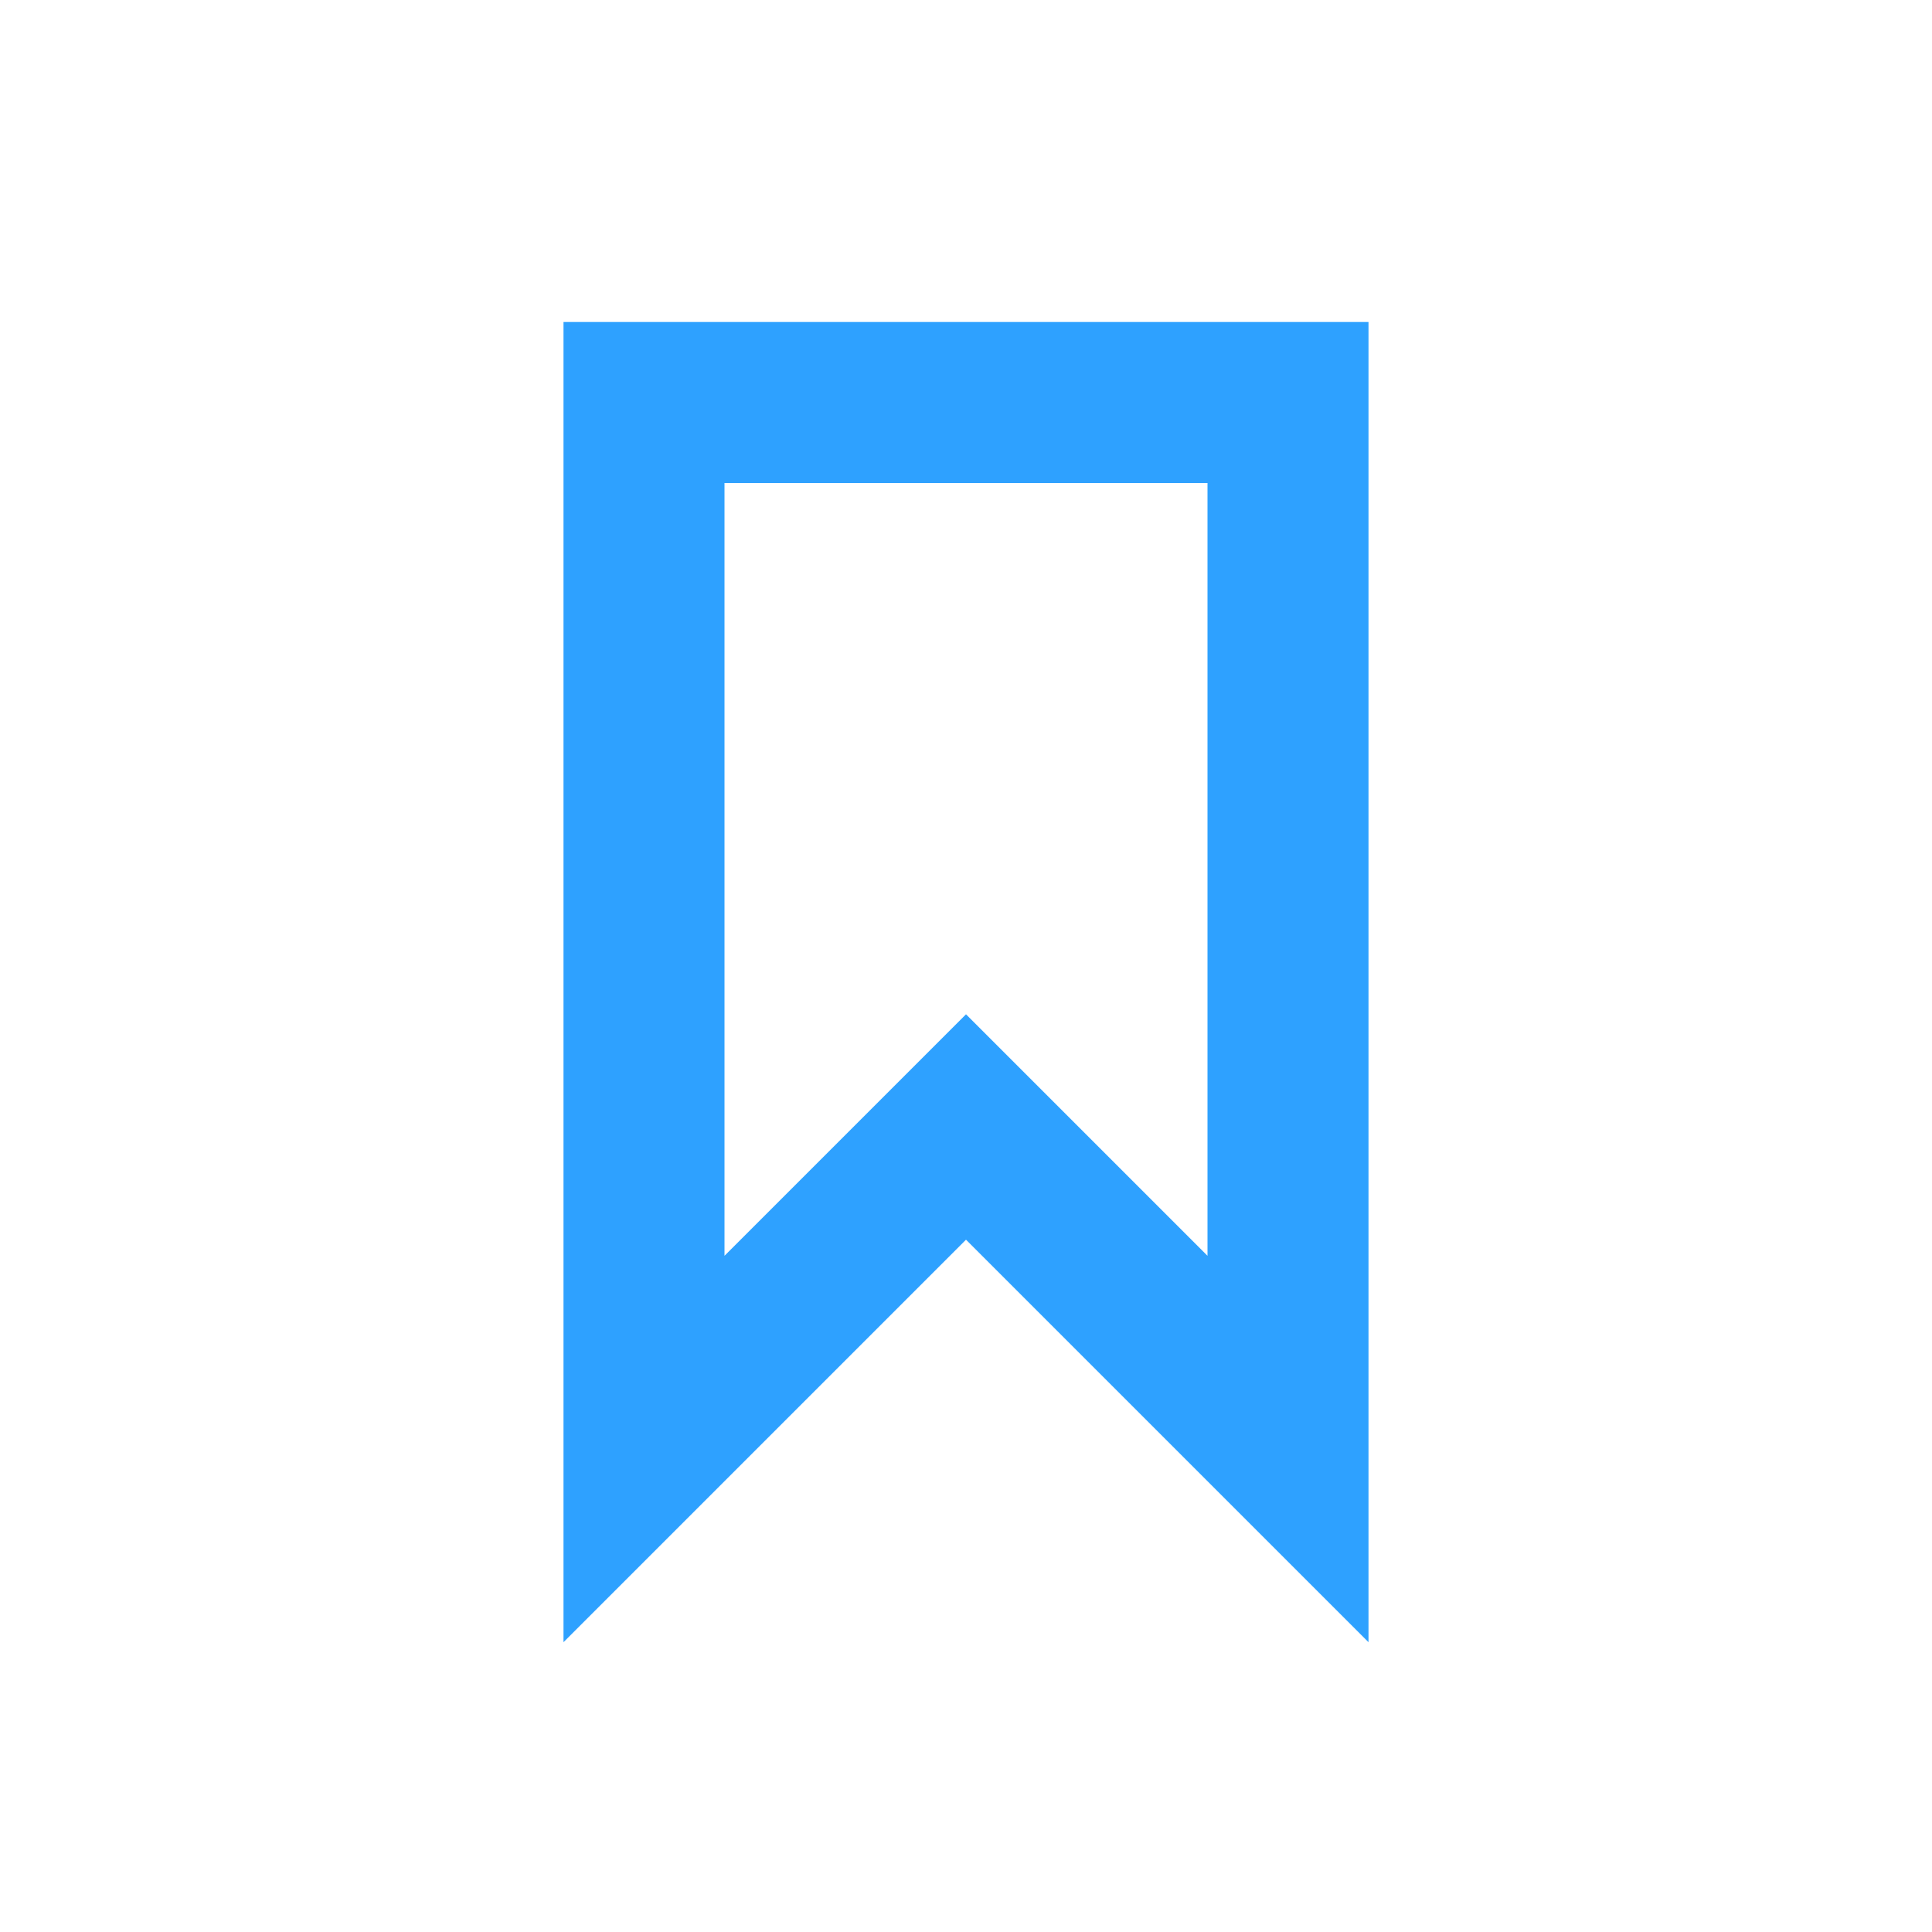
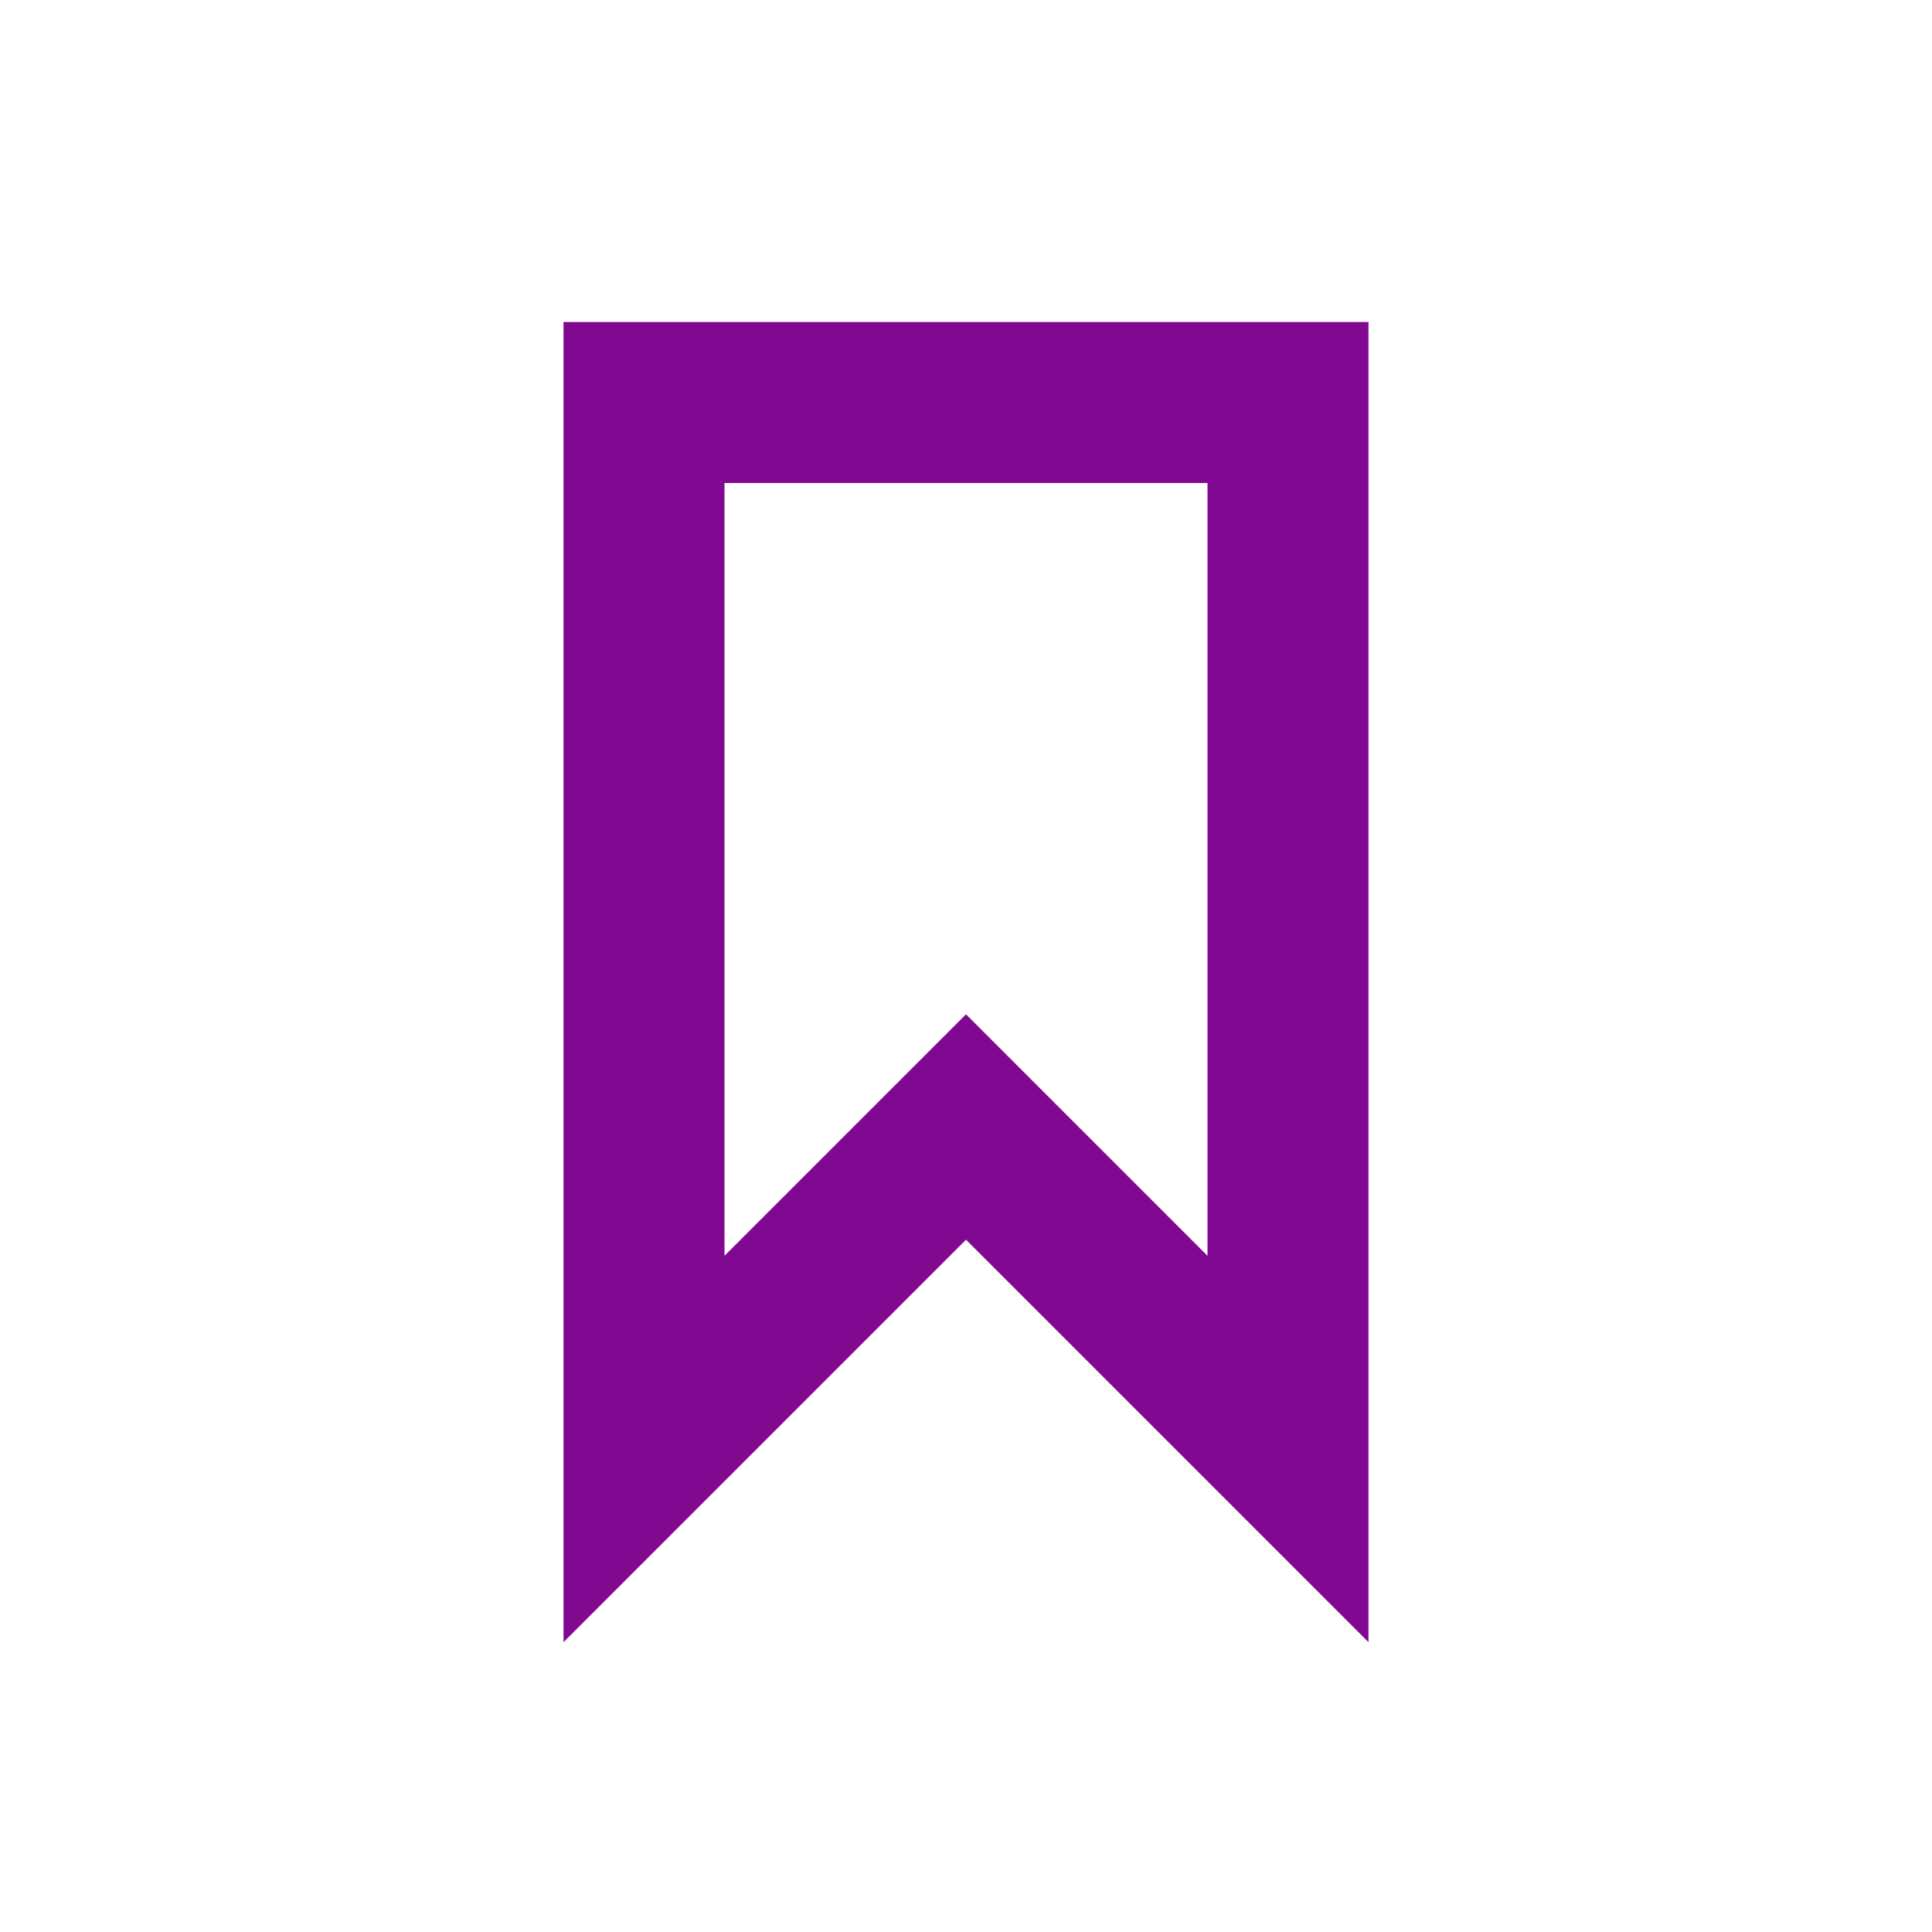
<svg xmlns="http://www.w3.org/2000/svg" version="1.1" id="svg11" x="0px" y="0px" viewBox="0 0 24 24" style="enable-background:new 0 0 24 24;" xml:space="preserve">
  <style type="text/css">
- 	.st0{fill:#2EA1FF;}
+ 	.st0{fill:#810890;}
	.st1{fill:none;}
</style>
  <g id="Artboard">
    <g id="ic-label-liliac" transform="translate(2, 2)">
      <g id="Group_8996" transform="translate(5, 2)">
        <path id="Path_18961" class="st0" d="M10,16.4l-5-5l-5,5V0h10V16.4z M5,8.6l3,3V2H2v9.6L5,8.6z" />
      </g>
      <polygon id="Rectangle_4641" class="st1" points="0,0 20,0 20,20 0,20   " />
    </g>
  </g>
</svg>
